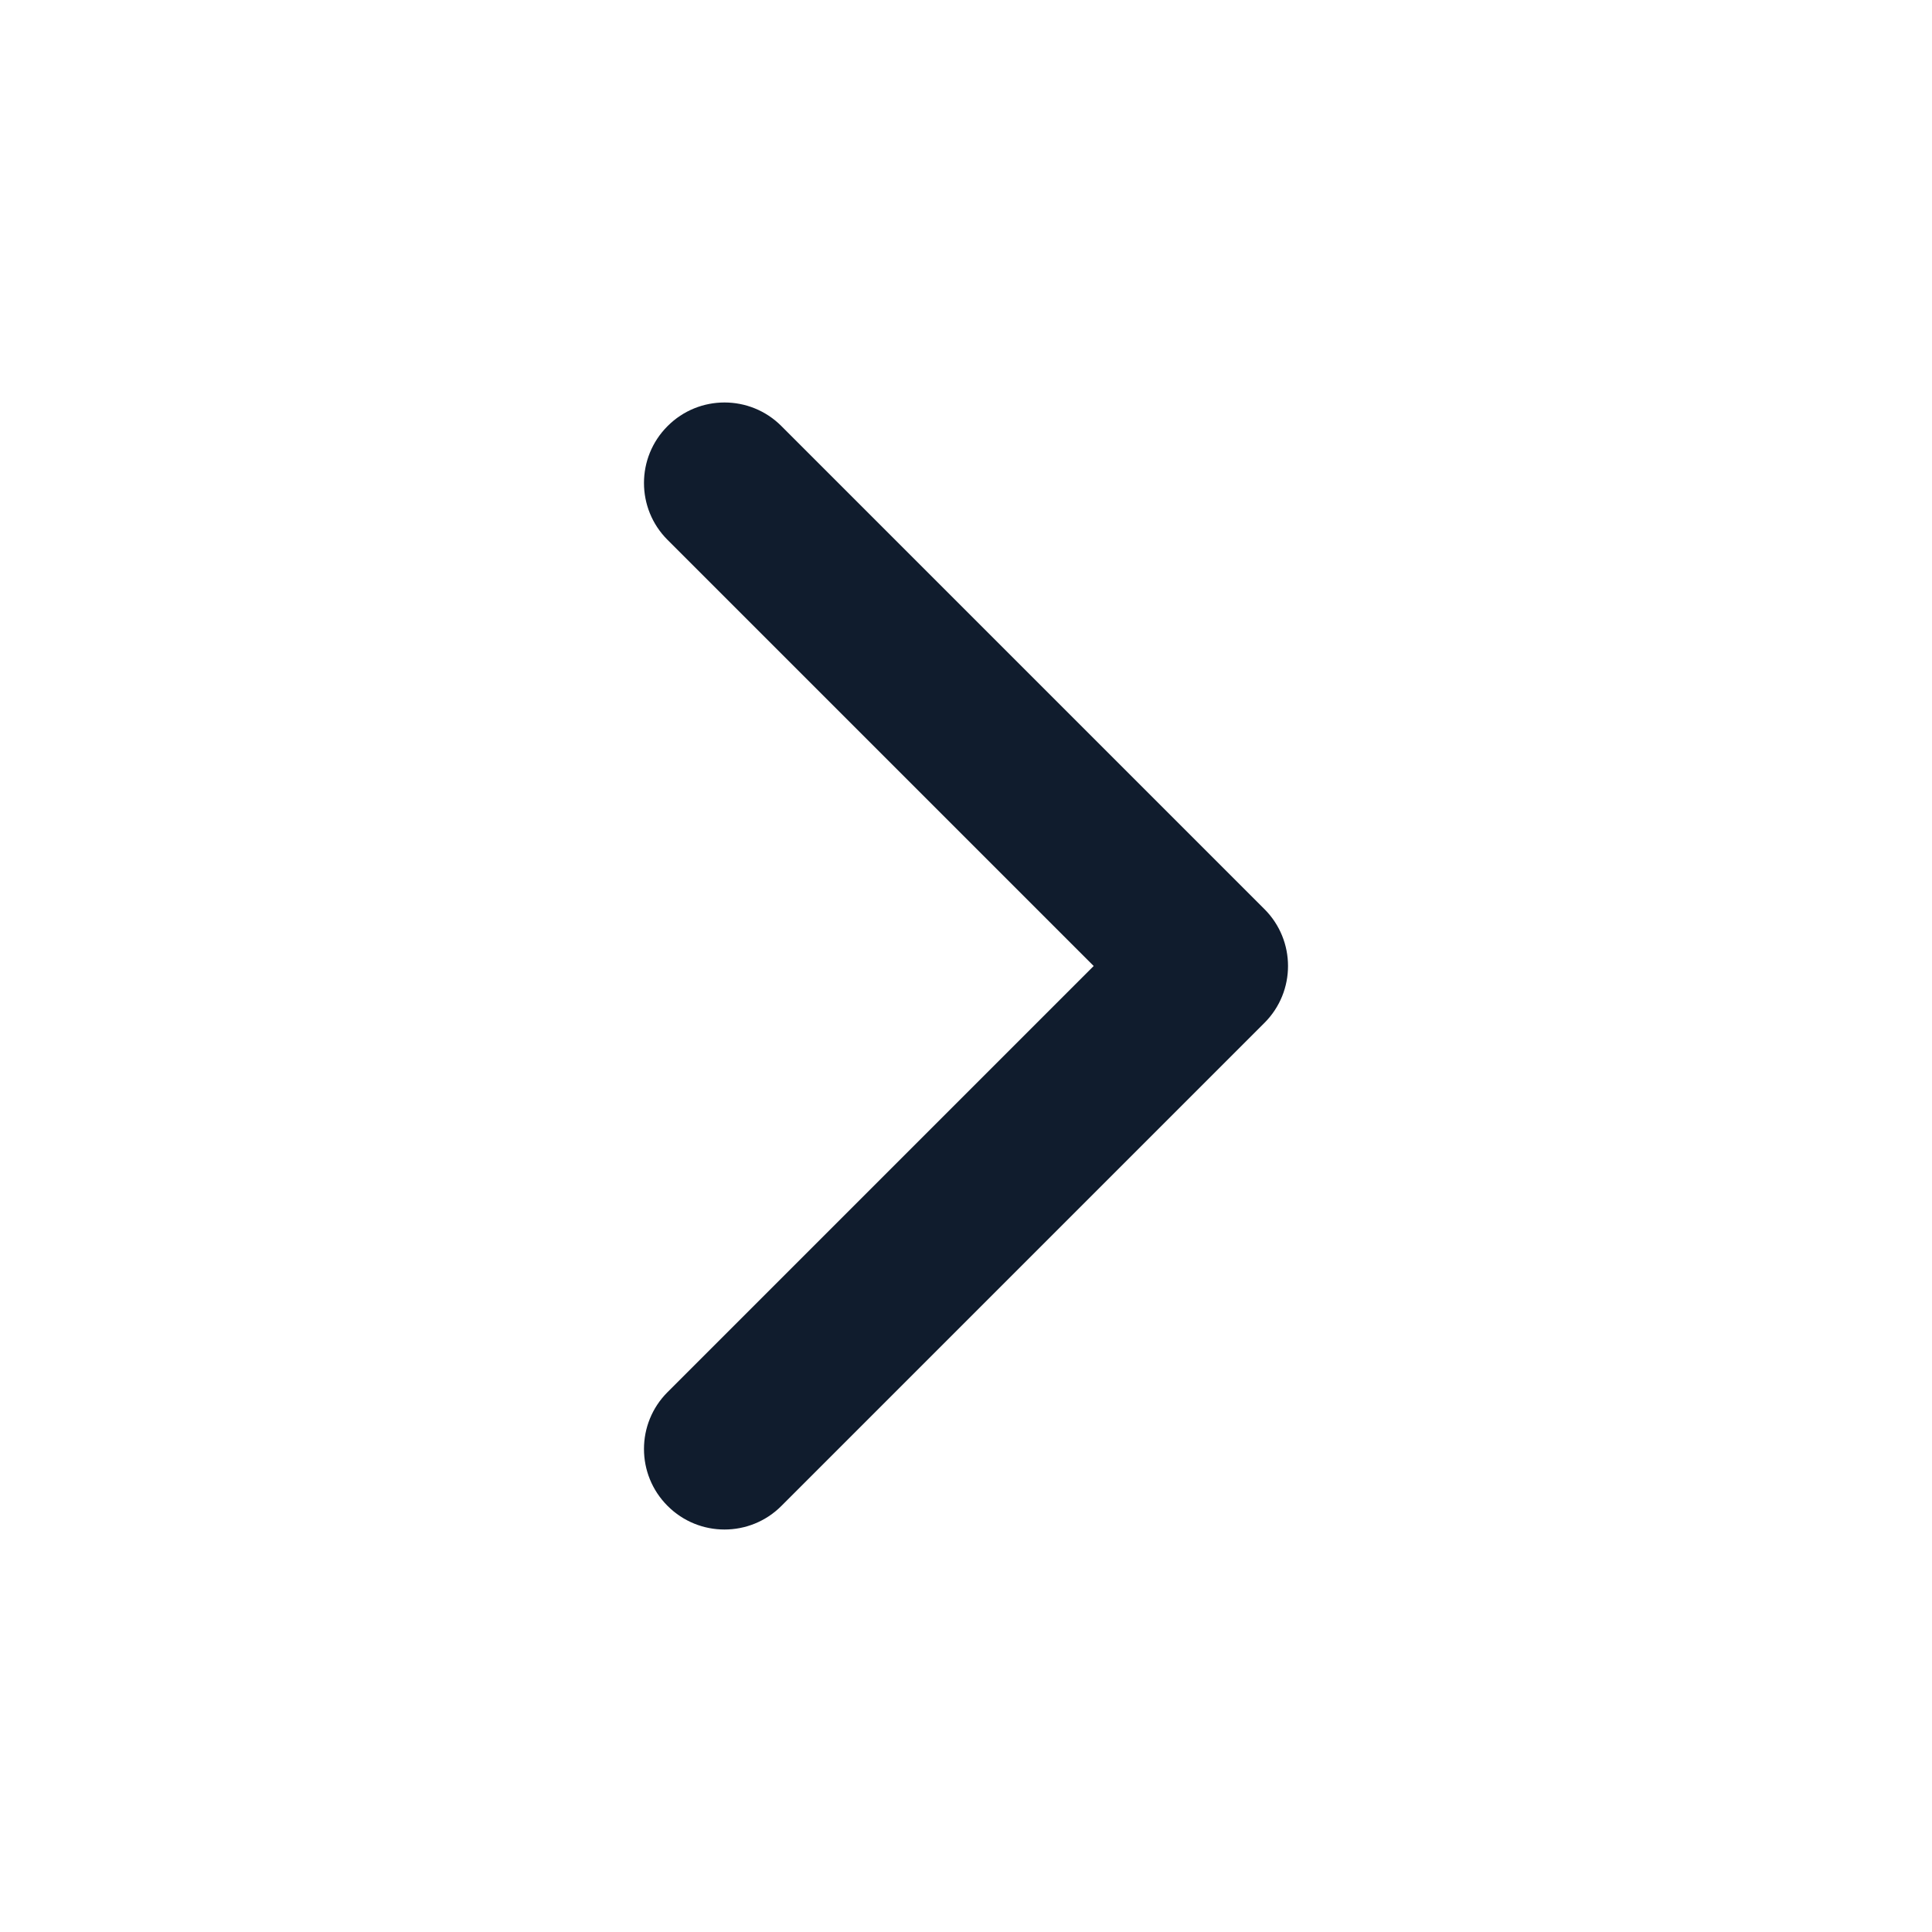
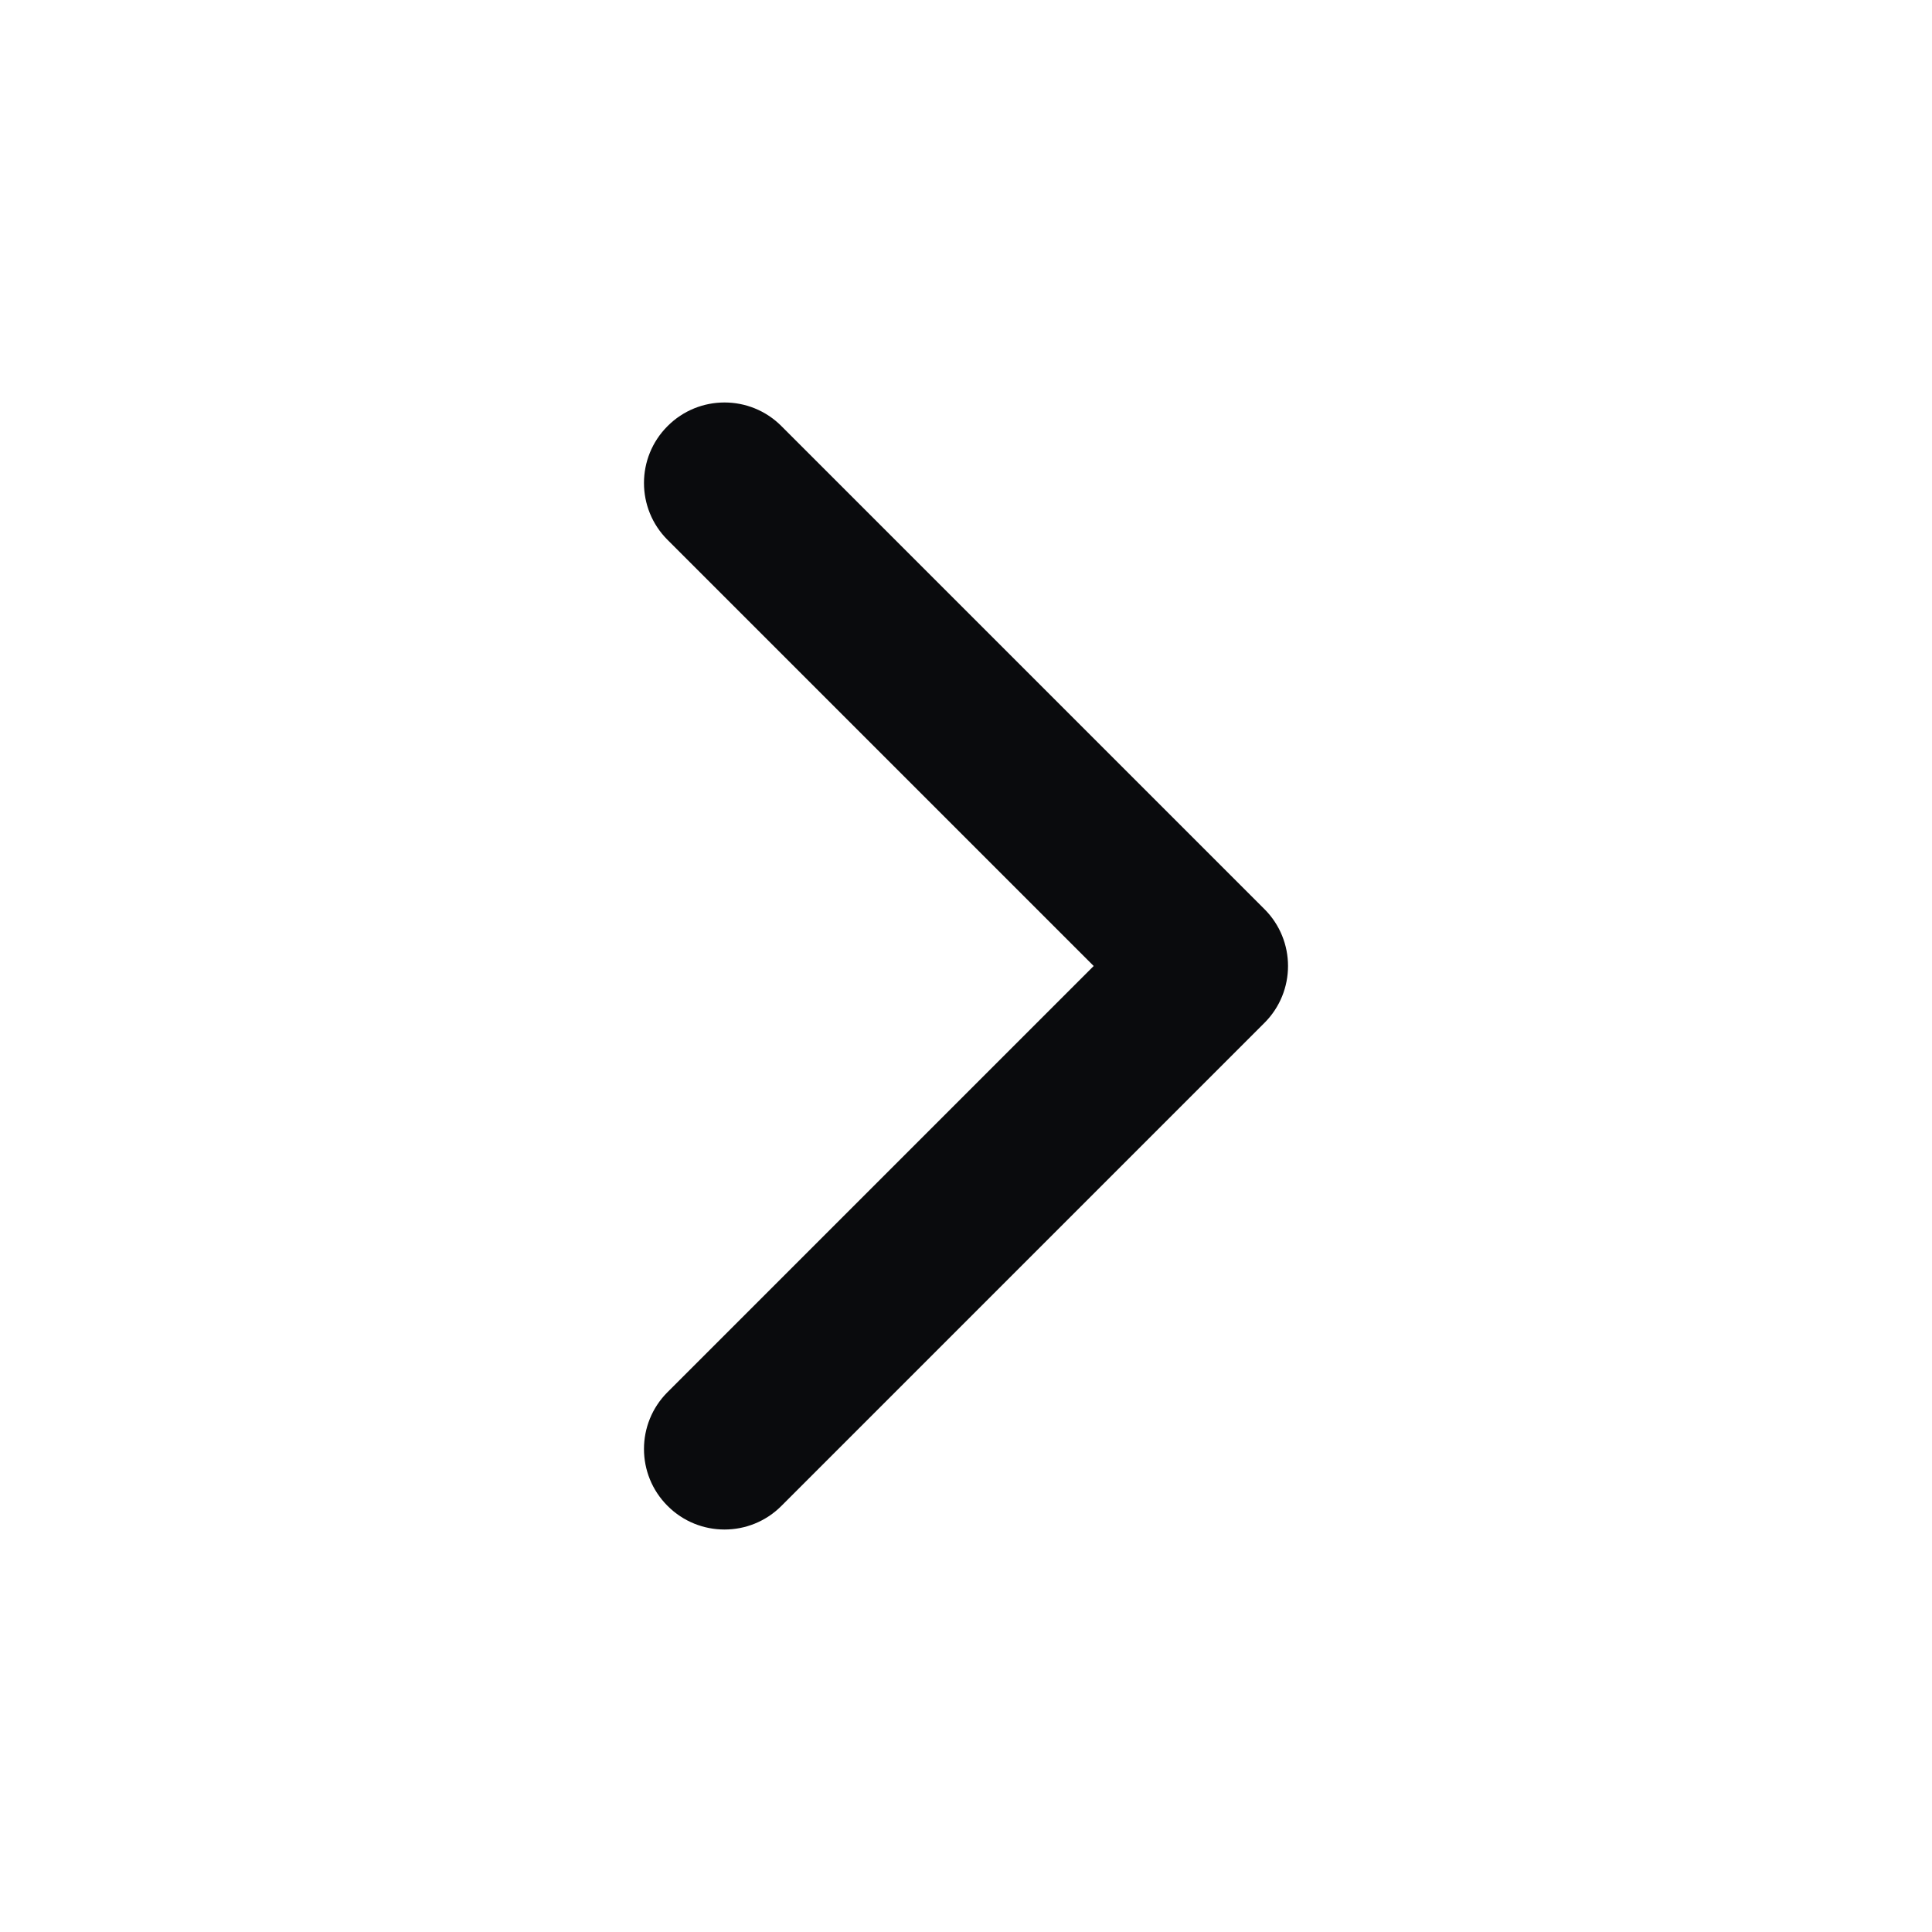
<svg xmlns="http://www.w3.org/2000/svg" width="24" height="24" viewBox="0 0 24 24" fill="none">
-   <path fill-rule="evenodd" clip-rule="evenodd" d="M8.293 5.293C8.683 4.902 9.317 4.902 9.707 5.293L15.707 11.293C16.098 11.683 16.098 12.317 15.707 12.707L9.707 18.707C9.317 19.098 8.683 19.098 8.293 18.707C7.902 18.317 7.902 17.683 8.293 17.293L13.586 12L8.293 6.707C7.902 6.317 7.902 5.683 8.293 5.293Z" fill="#101C2D" />
+   <path fill-rule="evenodd" clip-rule="evenodd" d="M8.293 5.293C8.683 4.902 9.317 4.902 9.707 5.293L15.707 11.293C16.098 11.683 16.098 12.317 15.707 12.707L9.707 18.707C9.317 19.098 8.683 19.098 8.293 18.707C7.902 18.317 7.902 17.683 8.293 17.293L13.586 12L8.293 6.707C7.902 6.317 7.902 5.683 8.293 5.293Z" fill="#0A0B0D" />
</svg>
